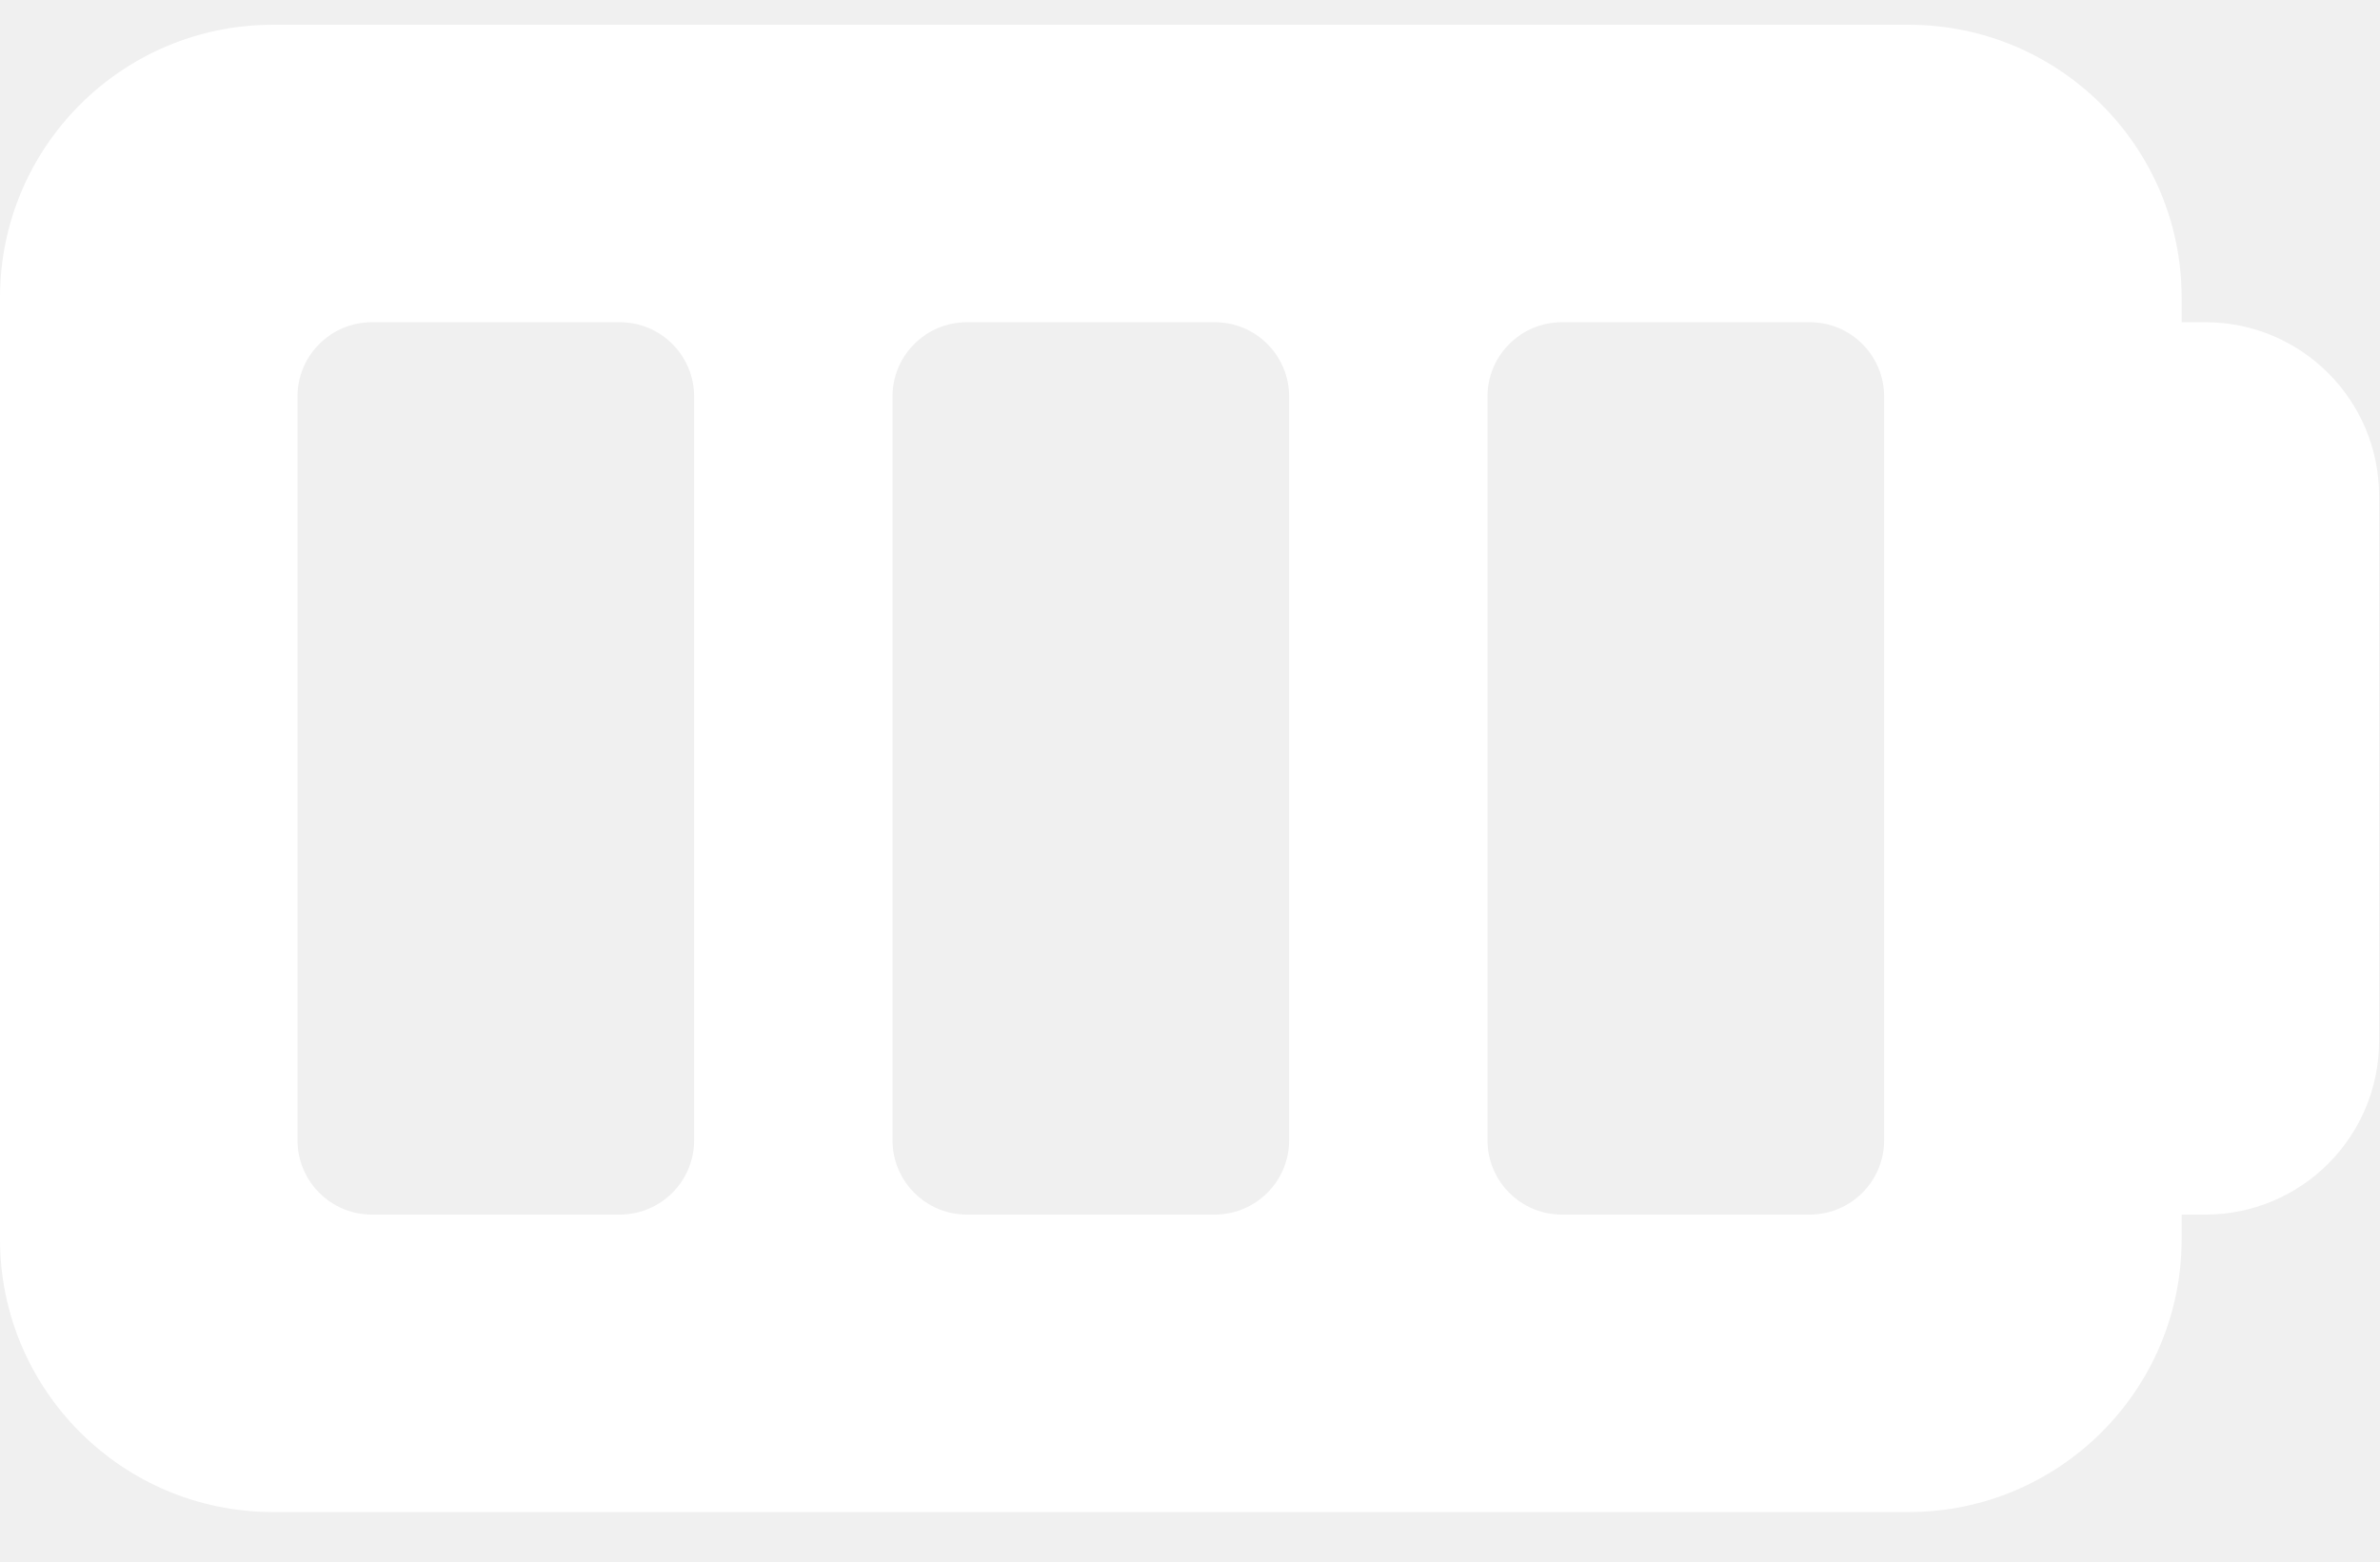
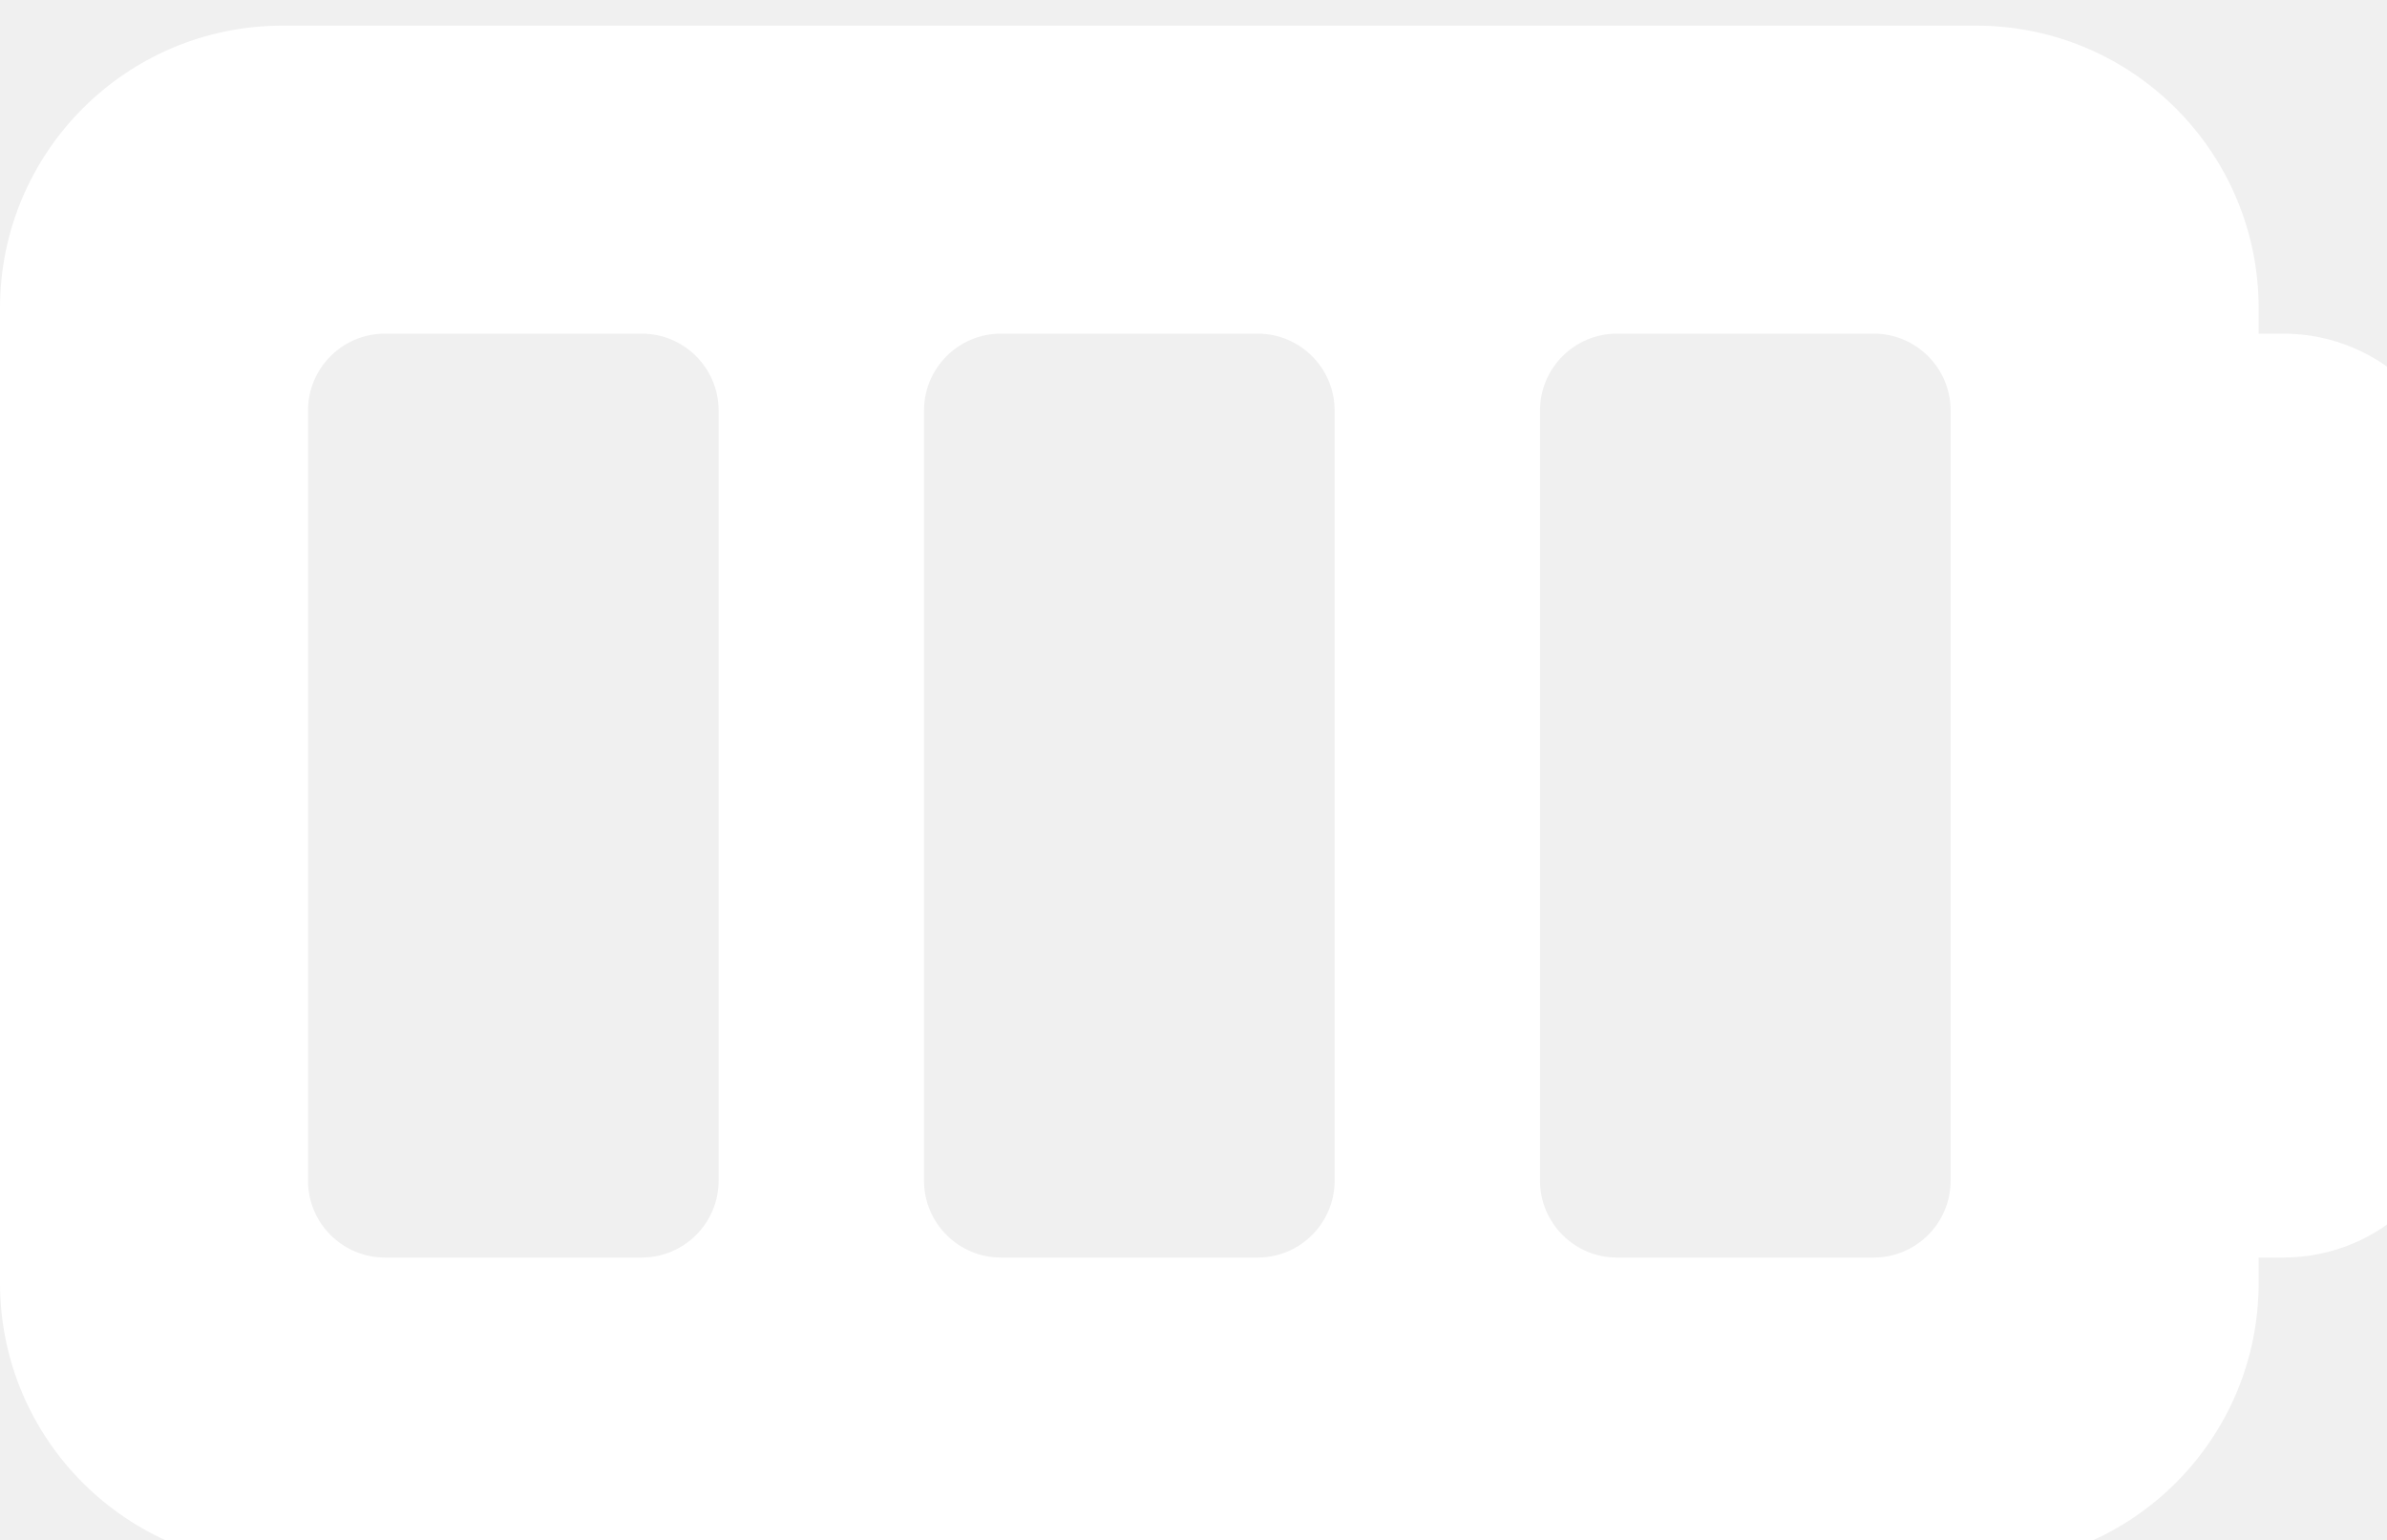
- <svg xmlns="http://www.w3.org/2000/svg" width="32" height="21">
+ <svg xmlns="http://www.w3.org/2000/svg" width="31" height="20">
  <path d="M29.655 4.333h-.322V4A3.67 3.67 0 0025.667.333h-22A3.67 3.67 0 000 4v12.667a3.67 3.67 0 003.667 3.666h22a3.67 3.67 0 003.666-3.666v-.334h.322A2.336 2.336 0 0031.988 14V6.667a2.336 2.336 0 00-2.333-2.334zm-20.322 11a1 1 0 01-1 1H5a1 1 0 01-1-1v-10a1 1 0 011-1h3.333a1 1 0 011 1v10zm8 0a1 1 0 01-1 1H13a1 1 0 01-1-1v-10a1 1 0 011-1h3.333a1 1 0 011 1v10zm8 0a1 1 0 01-1 1H21a1 1 0 01-1-1v-10a1 1 0 011-1h3.333a1 1 0 011 1v10z" fill="#FFF" fill-rule="nonzero" />
</svg>
